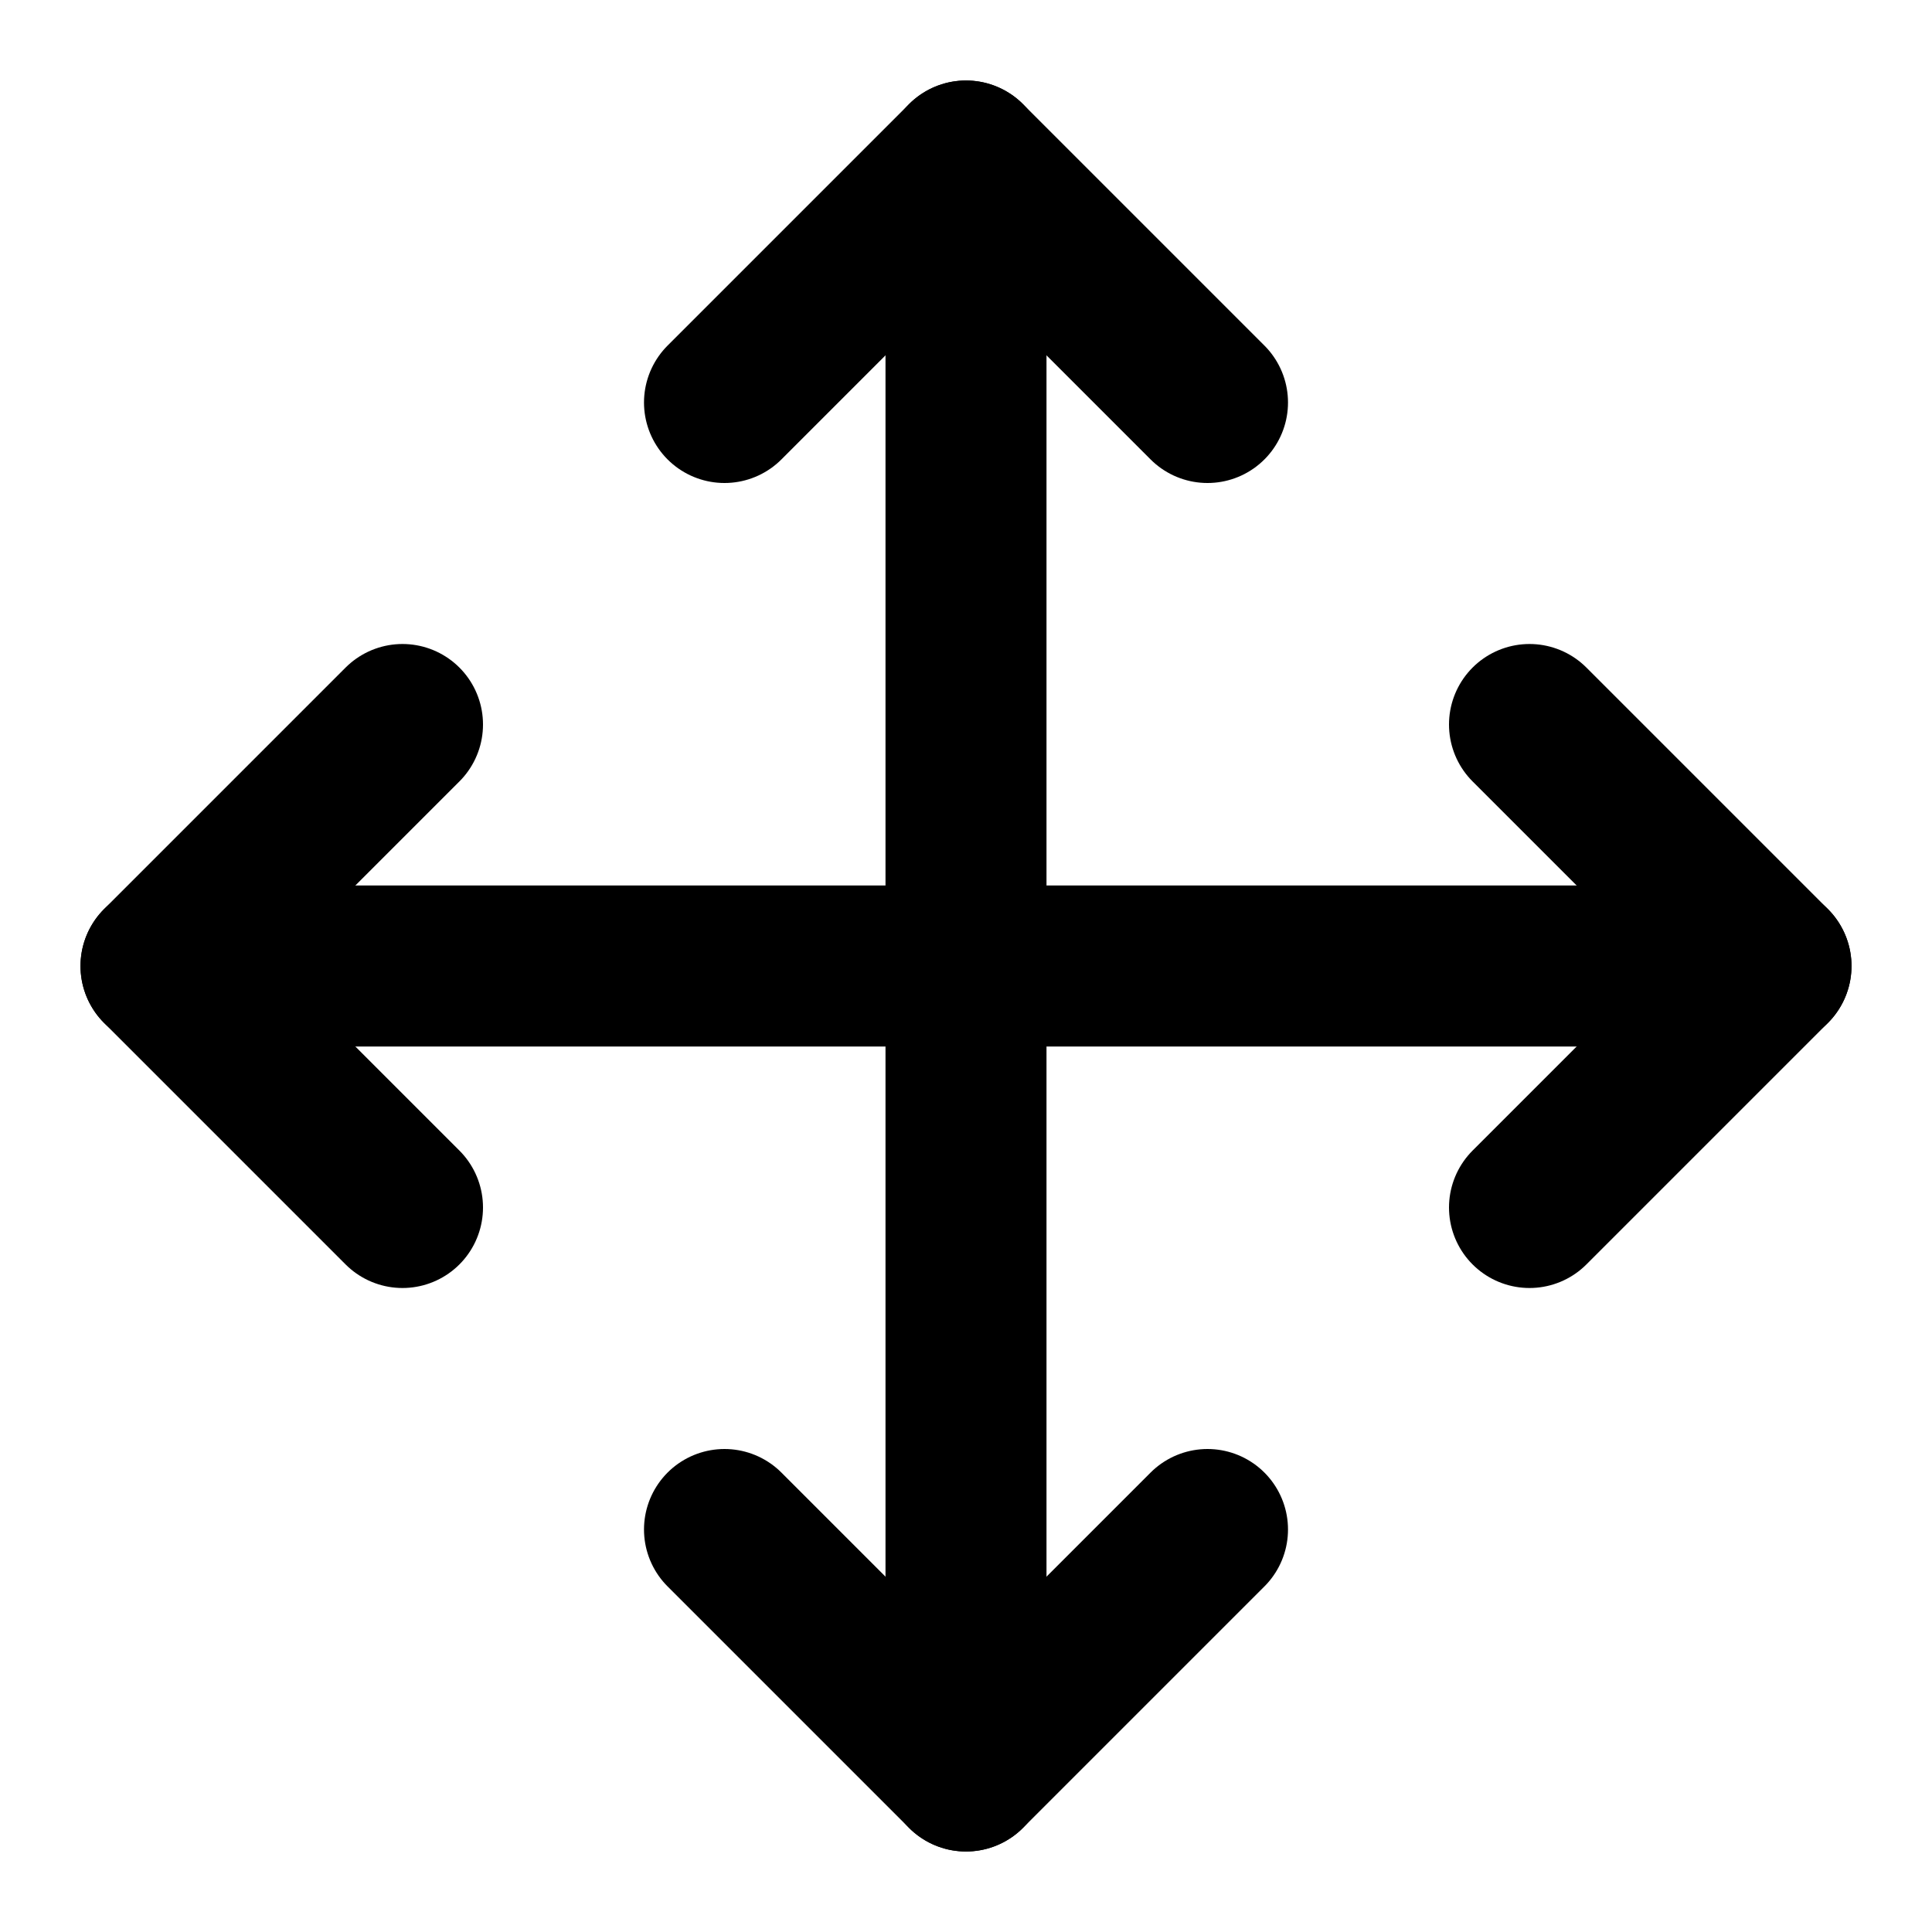
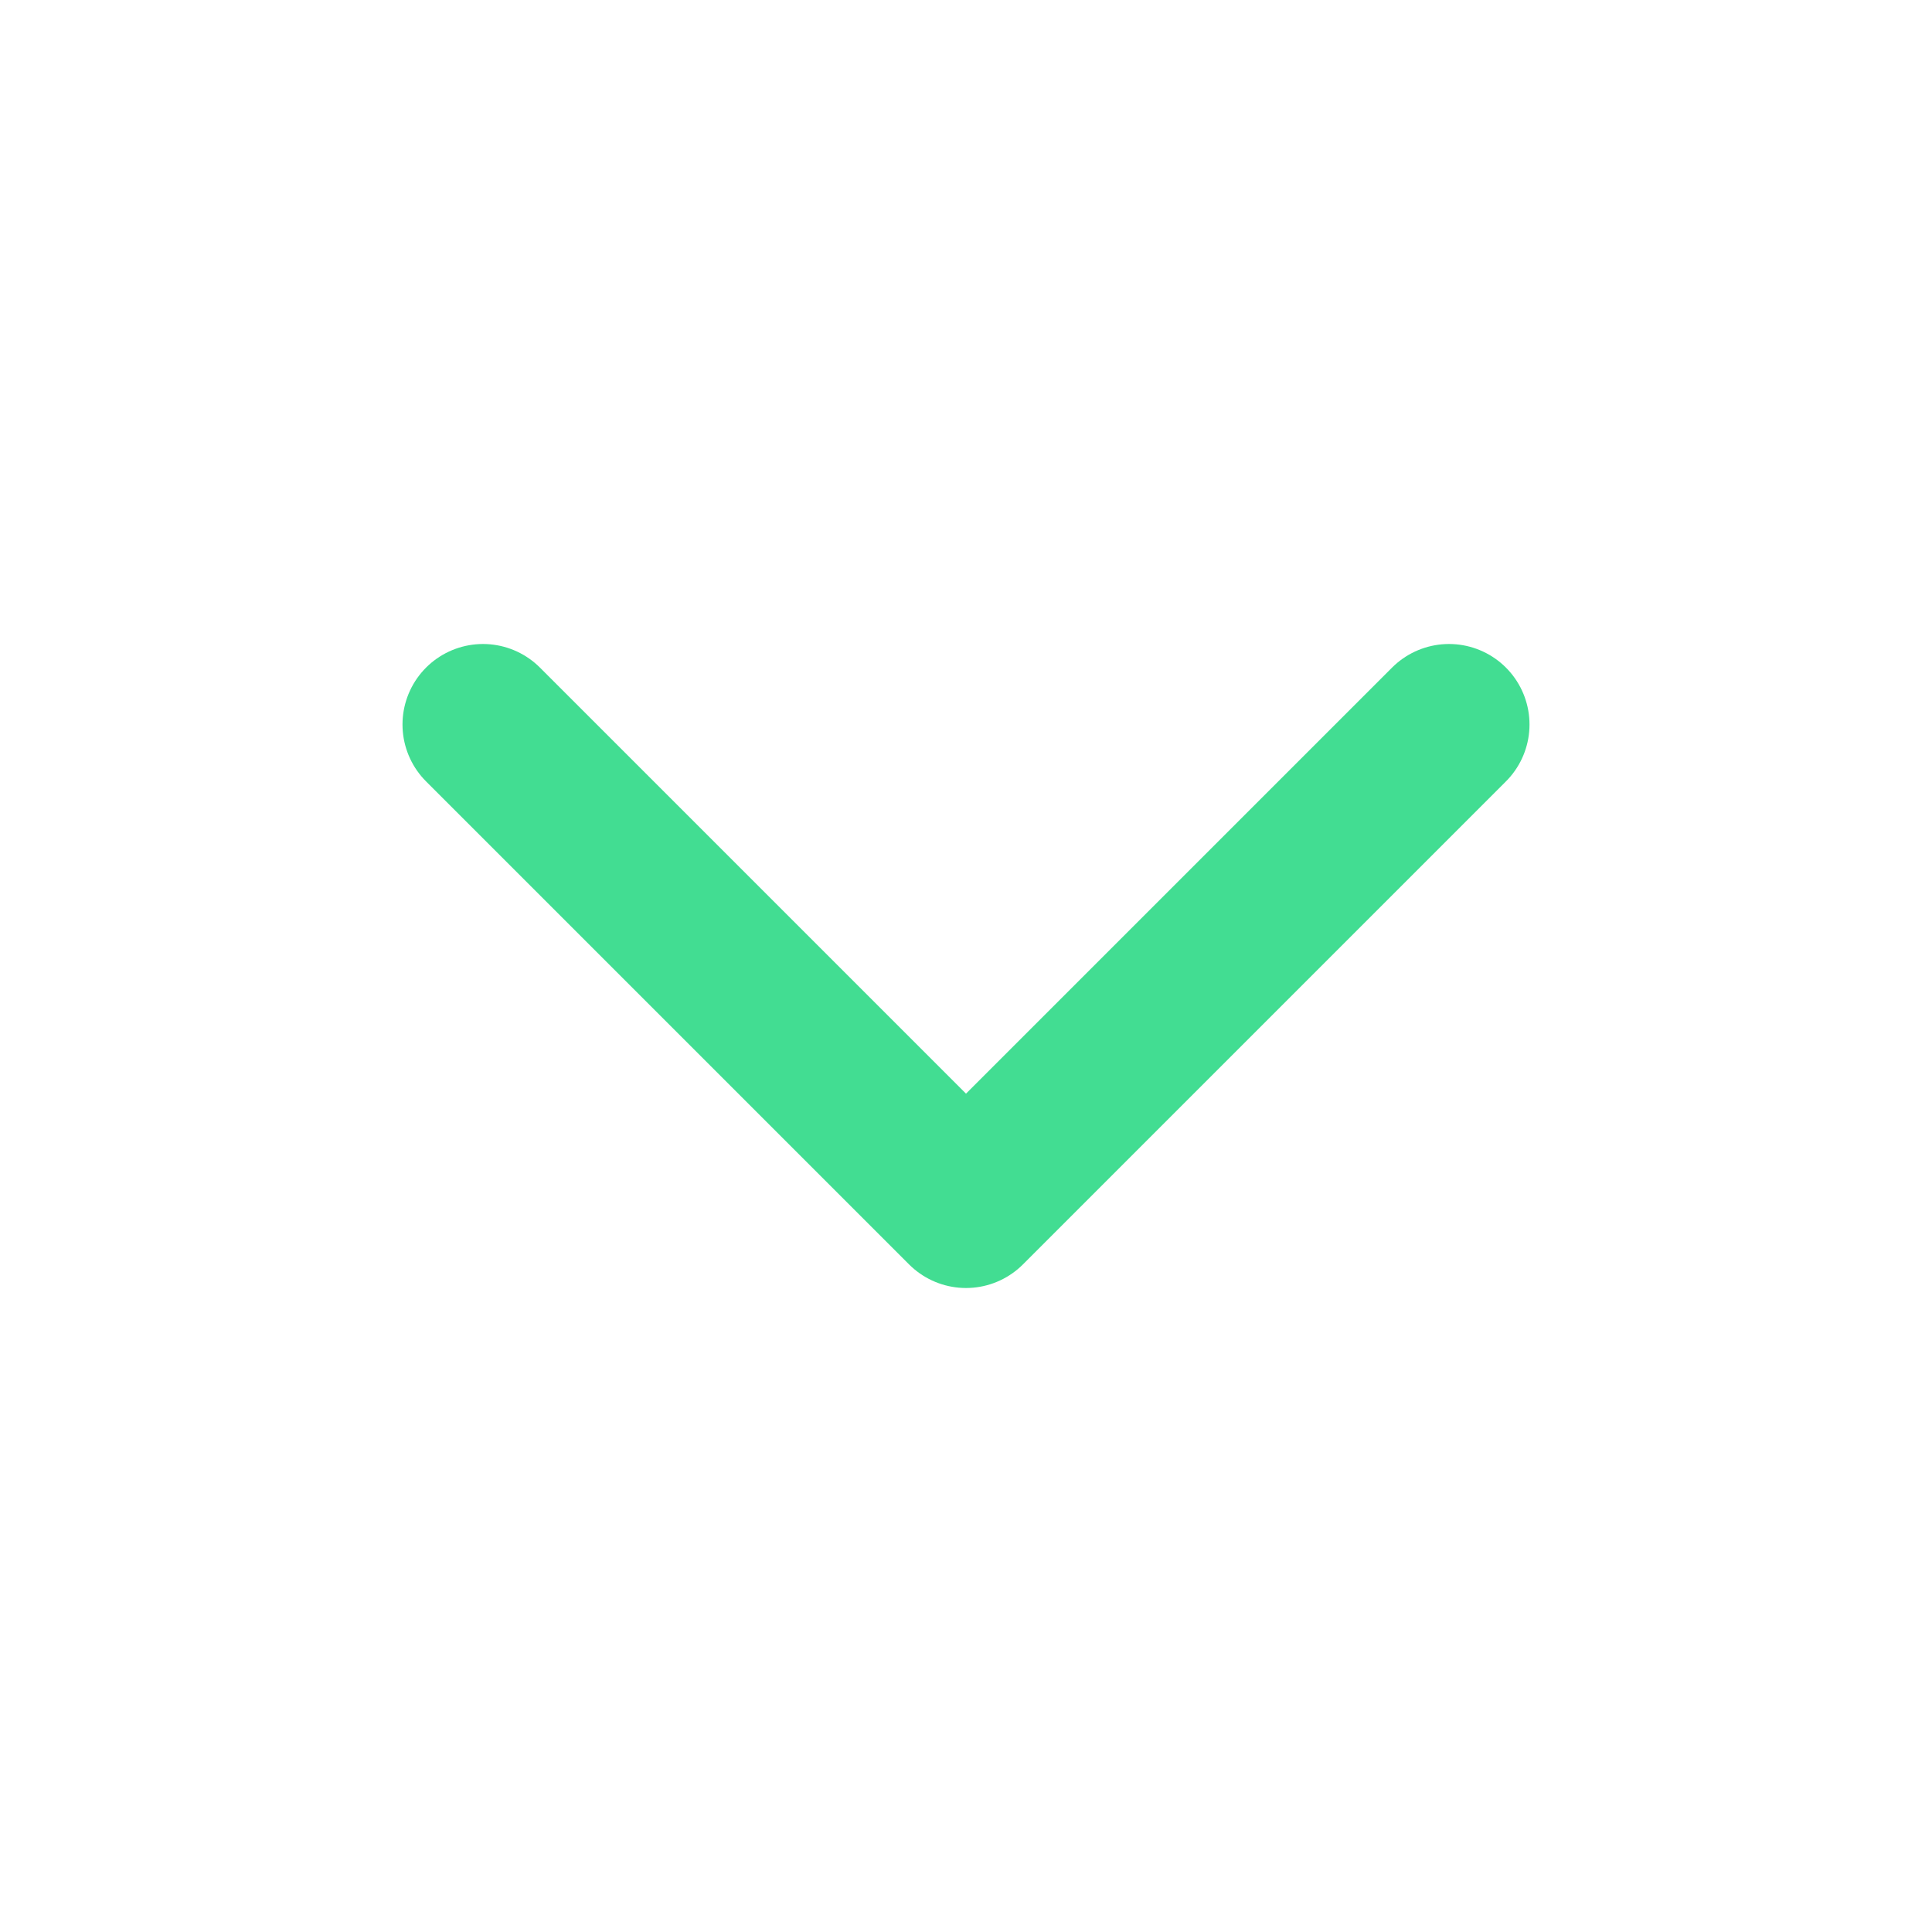
- <svg xmlns="http://www.w3.org/2000/svg" class="lucide lucide-move" width="24" height="24" viewBox="0 0 24 24" fill="none" stroke="currentColor" stroke-width="2" stroke-linecap="round" stroke-linejoin="round">
-   <path d="M12 2v20" />
-   <path d="m15 19-3 3-3-3" />
-   <path d="m19 9 3 3-3 3" />
-   <path d="M2 12h20" />
-   <path d="m5 9-3 3 3 3" />
-   <path d="m9 5 3-3 3 3" />
+ <svg xmlns="http://www.w3.org/2000/svg" class="lucide lucide-chevron-down" width="24" height="24" viewBox="0 0 24 24" fill="none" stroke="#42dd92" stroke-width="2" stroke-linecap="round" stroke-linejoin="round">
+   <path d="m6 9 6 6 6-6" />
</svg>
